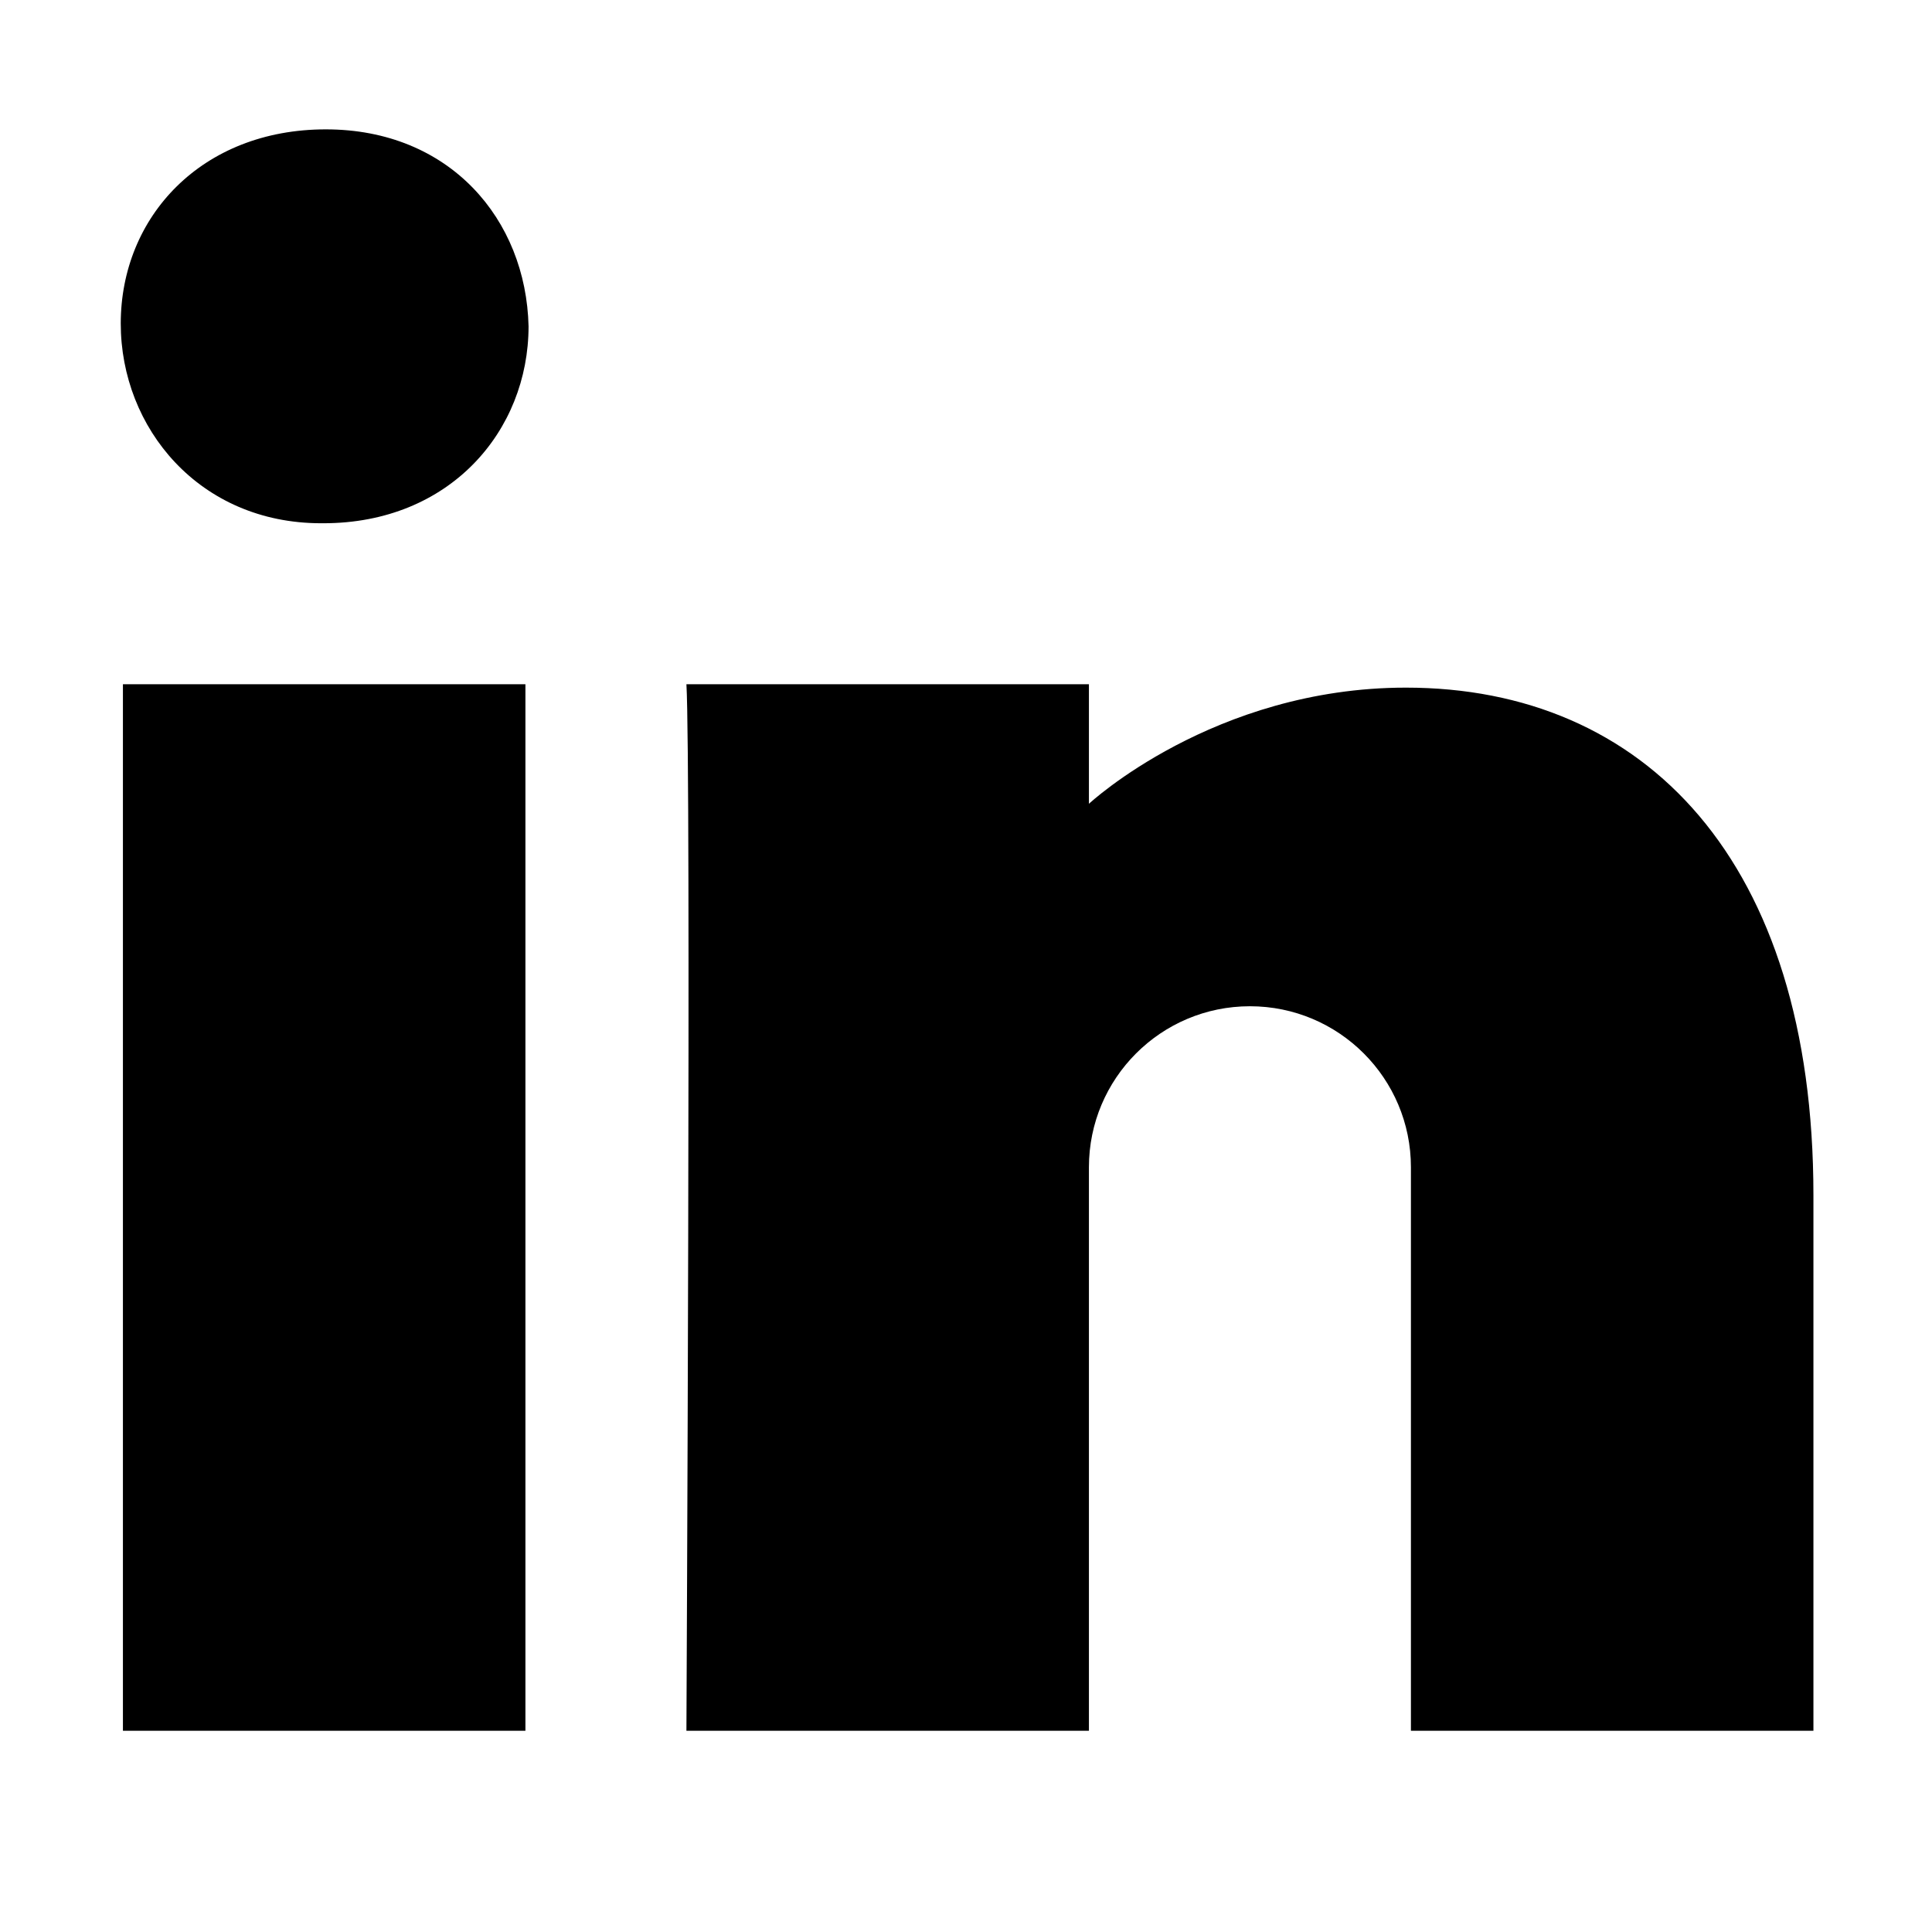
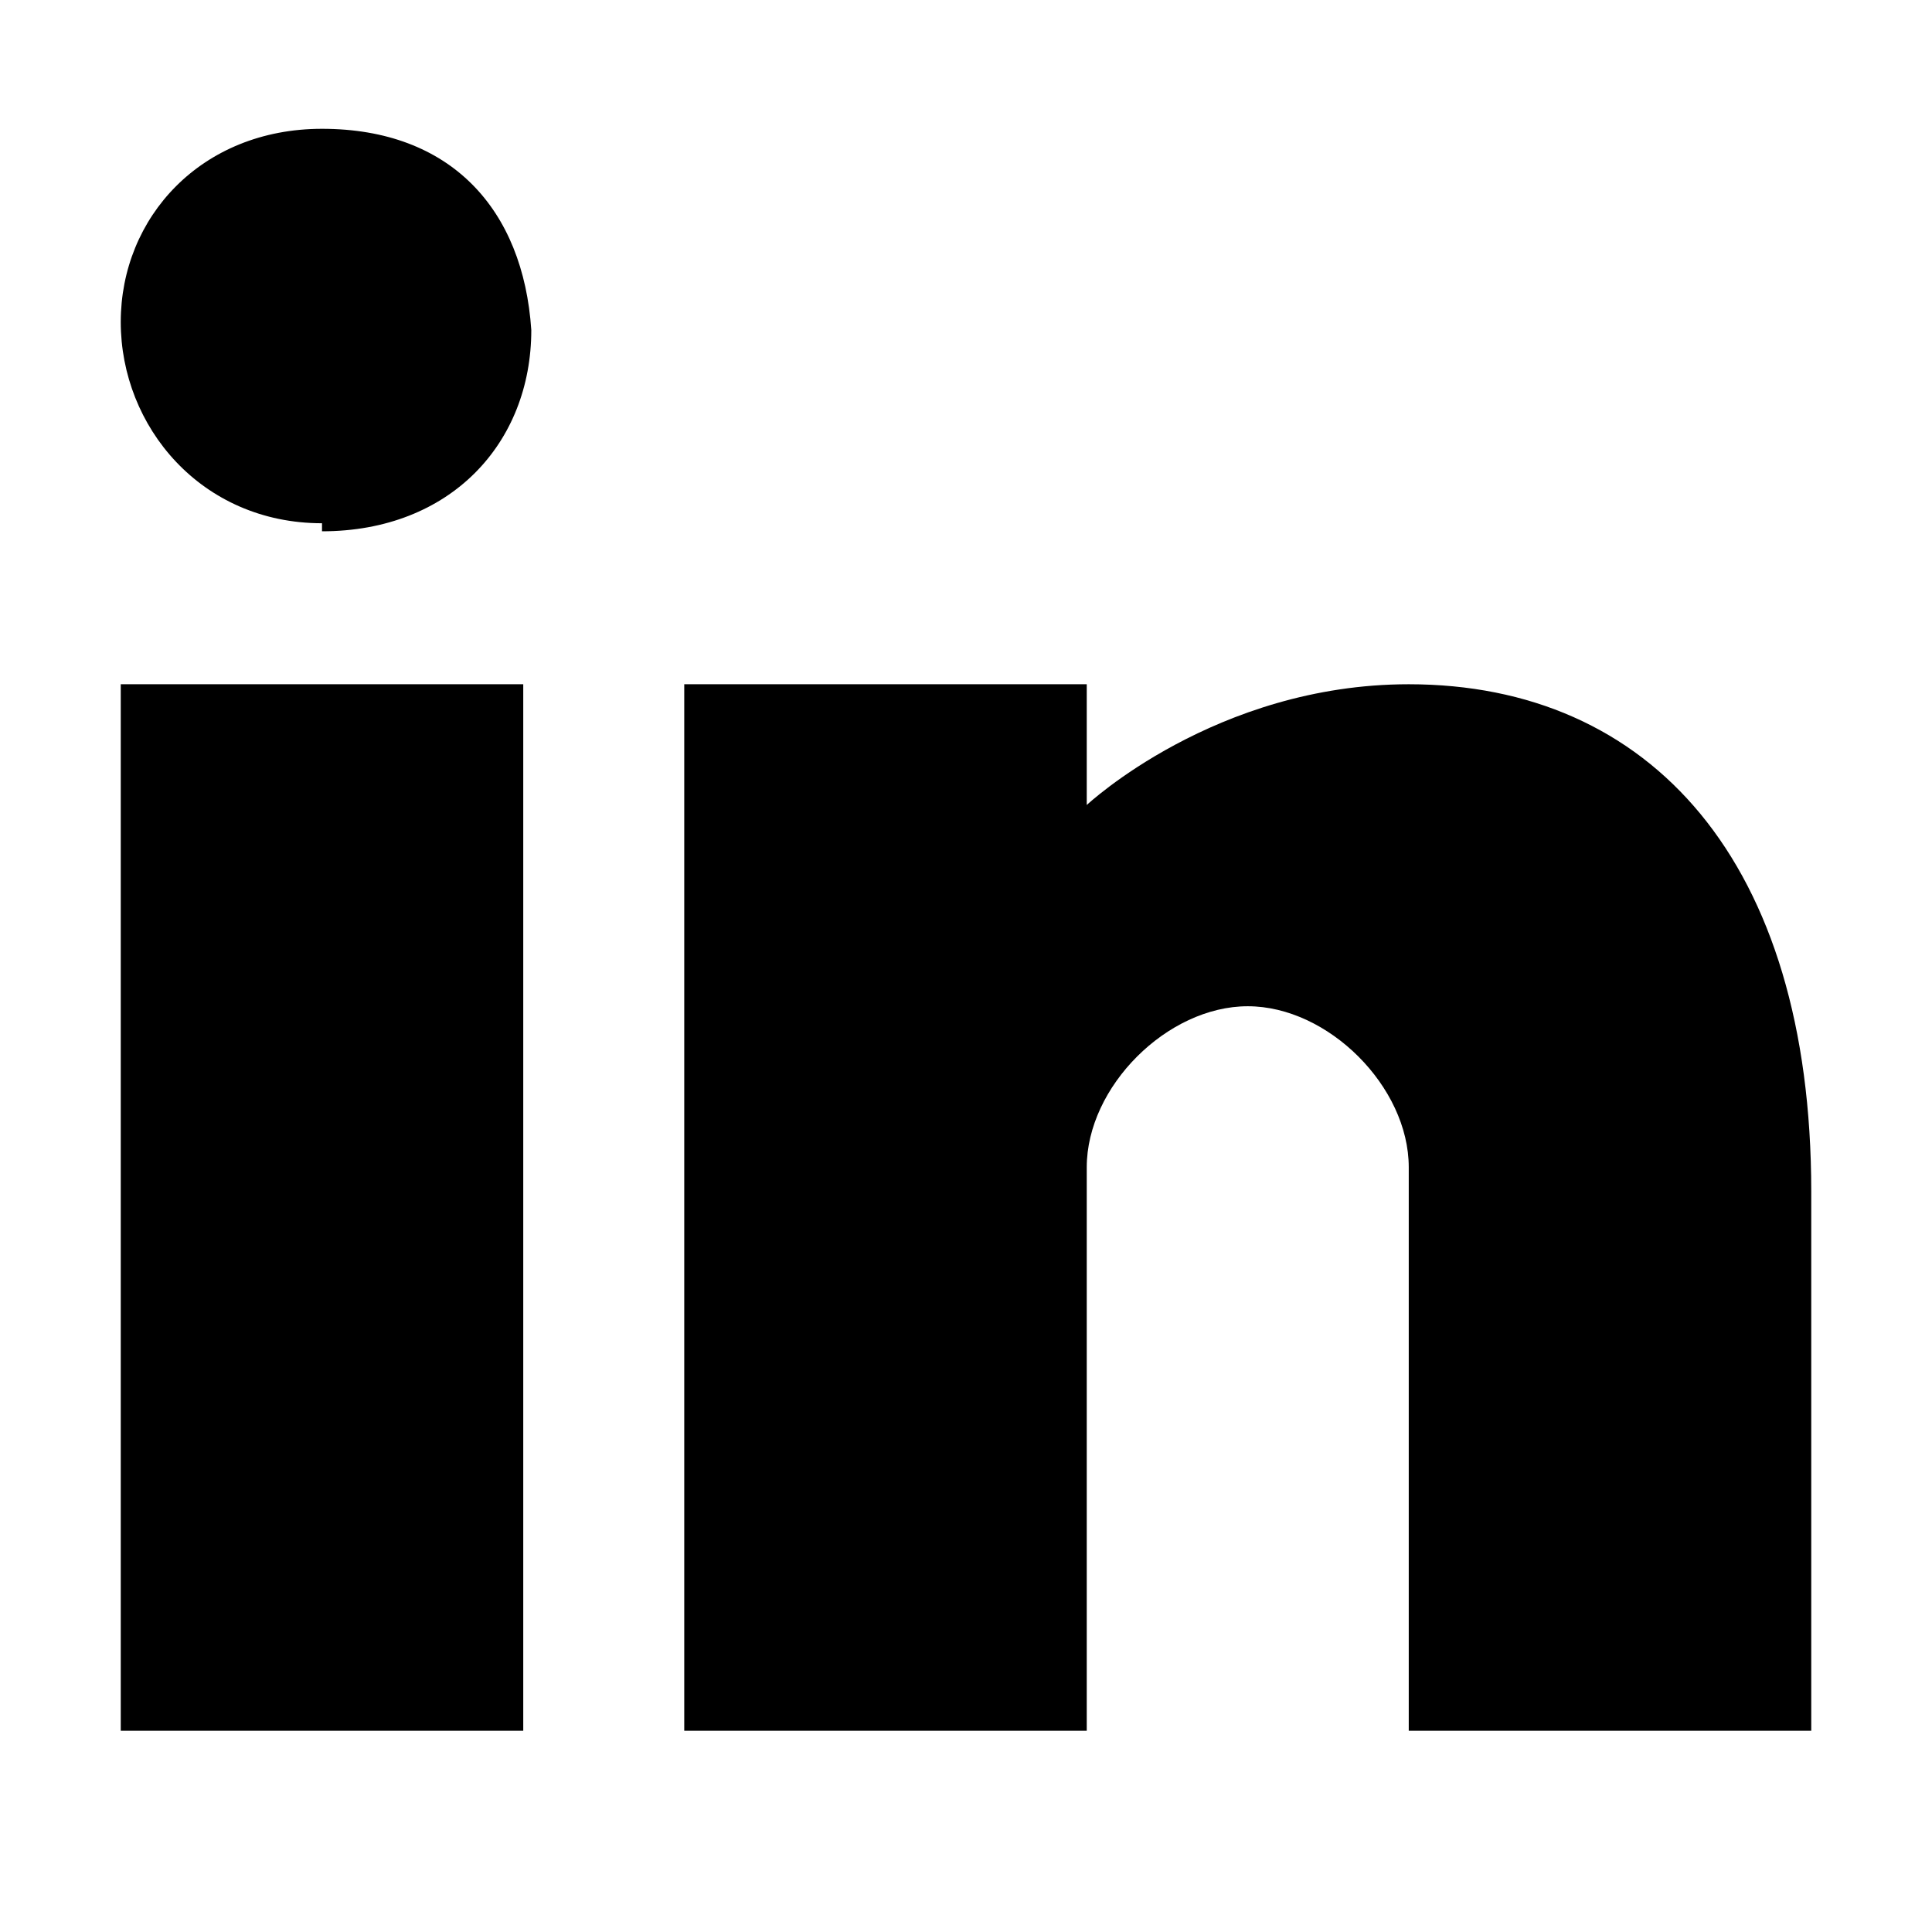
- <svg xmlns="http://www.w3.org/2000/svg" version="1.1" id="Filled_Icons" x="0px" y="0px" width="24px" height="24px" viewBox="0 0 24 24" enable-background="new 0 0 24 24" xml:space="preserve">
-   <g>
-     <path d="M6.527,21.5h-5v-13h5V21.5z M4.018,6.5H3.988C2.478,6.5,1.5,5.318,1.5,4.019c0-1.329,1.008-2.412,2.547-2.412   c1.541,0,2.488,1.118,2.519,2.447C6.565,5.354,5.588,6.5,4.018,6.5z M15.527,12.5c-1.105,0-2,0.896-2,2v7h-5c0,0,0.059-12,0-13h5   v1.485c0,0,1.548-1.443,3.938-1.443c2.962,0,5.062,2.144,5.062,6.304V21.5h-5v-7C17.527,13.396,16.632,12.5,15.527,12.5z" />
-   </g>
+ <svg xmlns="http://www.w3.org/2000/svg" viewBox="0 0 24 24">
+   <path d="M6.5 21.5h-5v-13h5v13zM4 6.5C2.5 6.5 1.5 5.3 1.5 4s1-2.4 2.5-2.4c1.6 0 2.5 1 2.6 2.5 0 1.4-1 2.5-2.6 2.5zm11.5 6c-1 0-2 1-2 2v7h-5v-13h5V10s1.6-1.5 4-1.5c3 0 5 2.2 5 6.3v6.7h-5v-7c0-1-1-2-2-2z" />
</svg>
